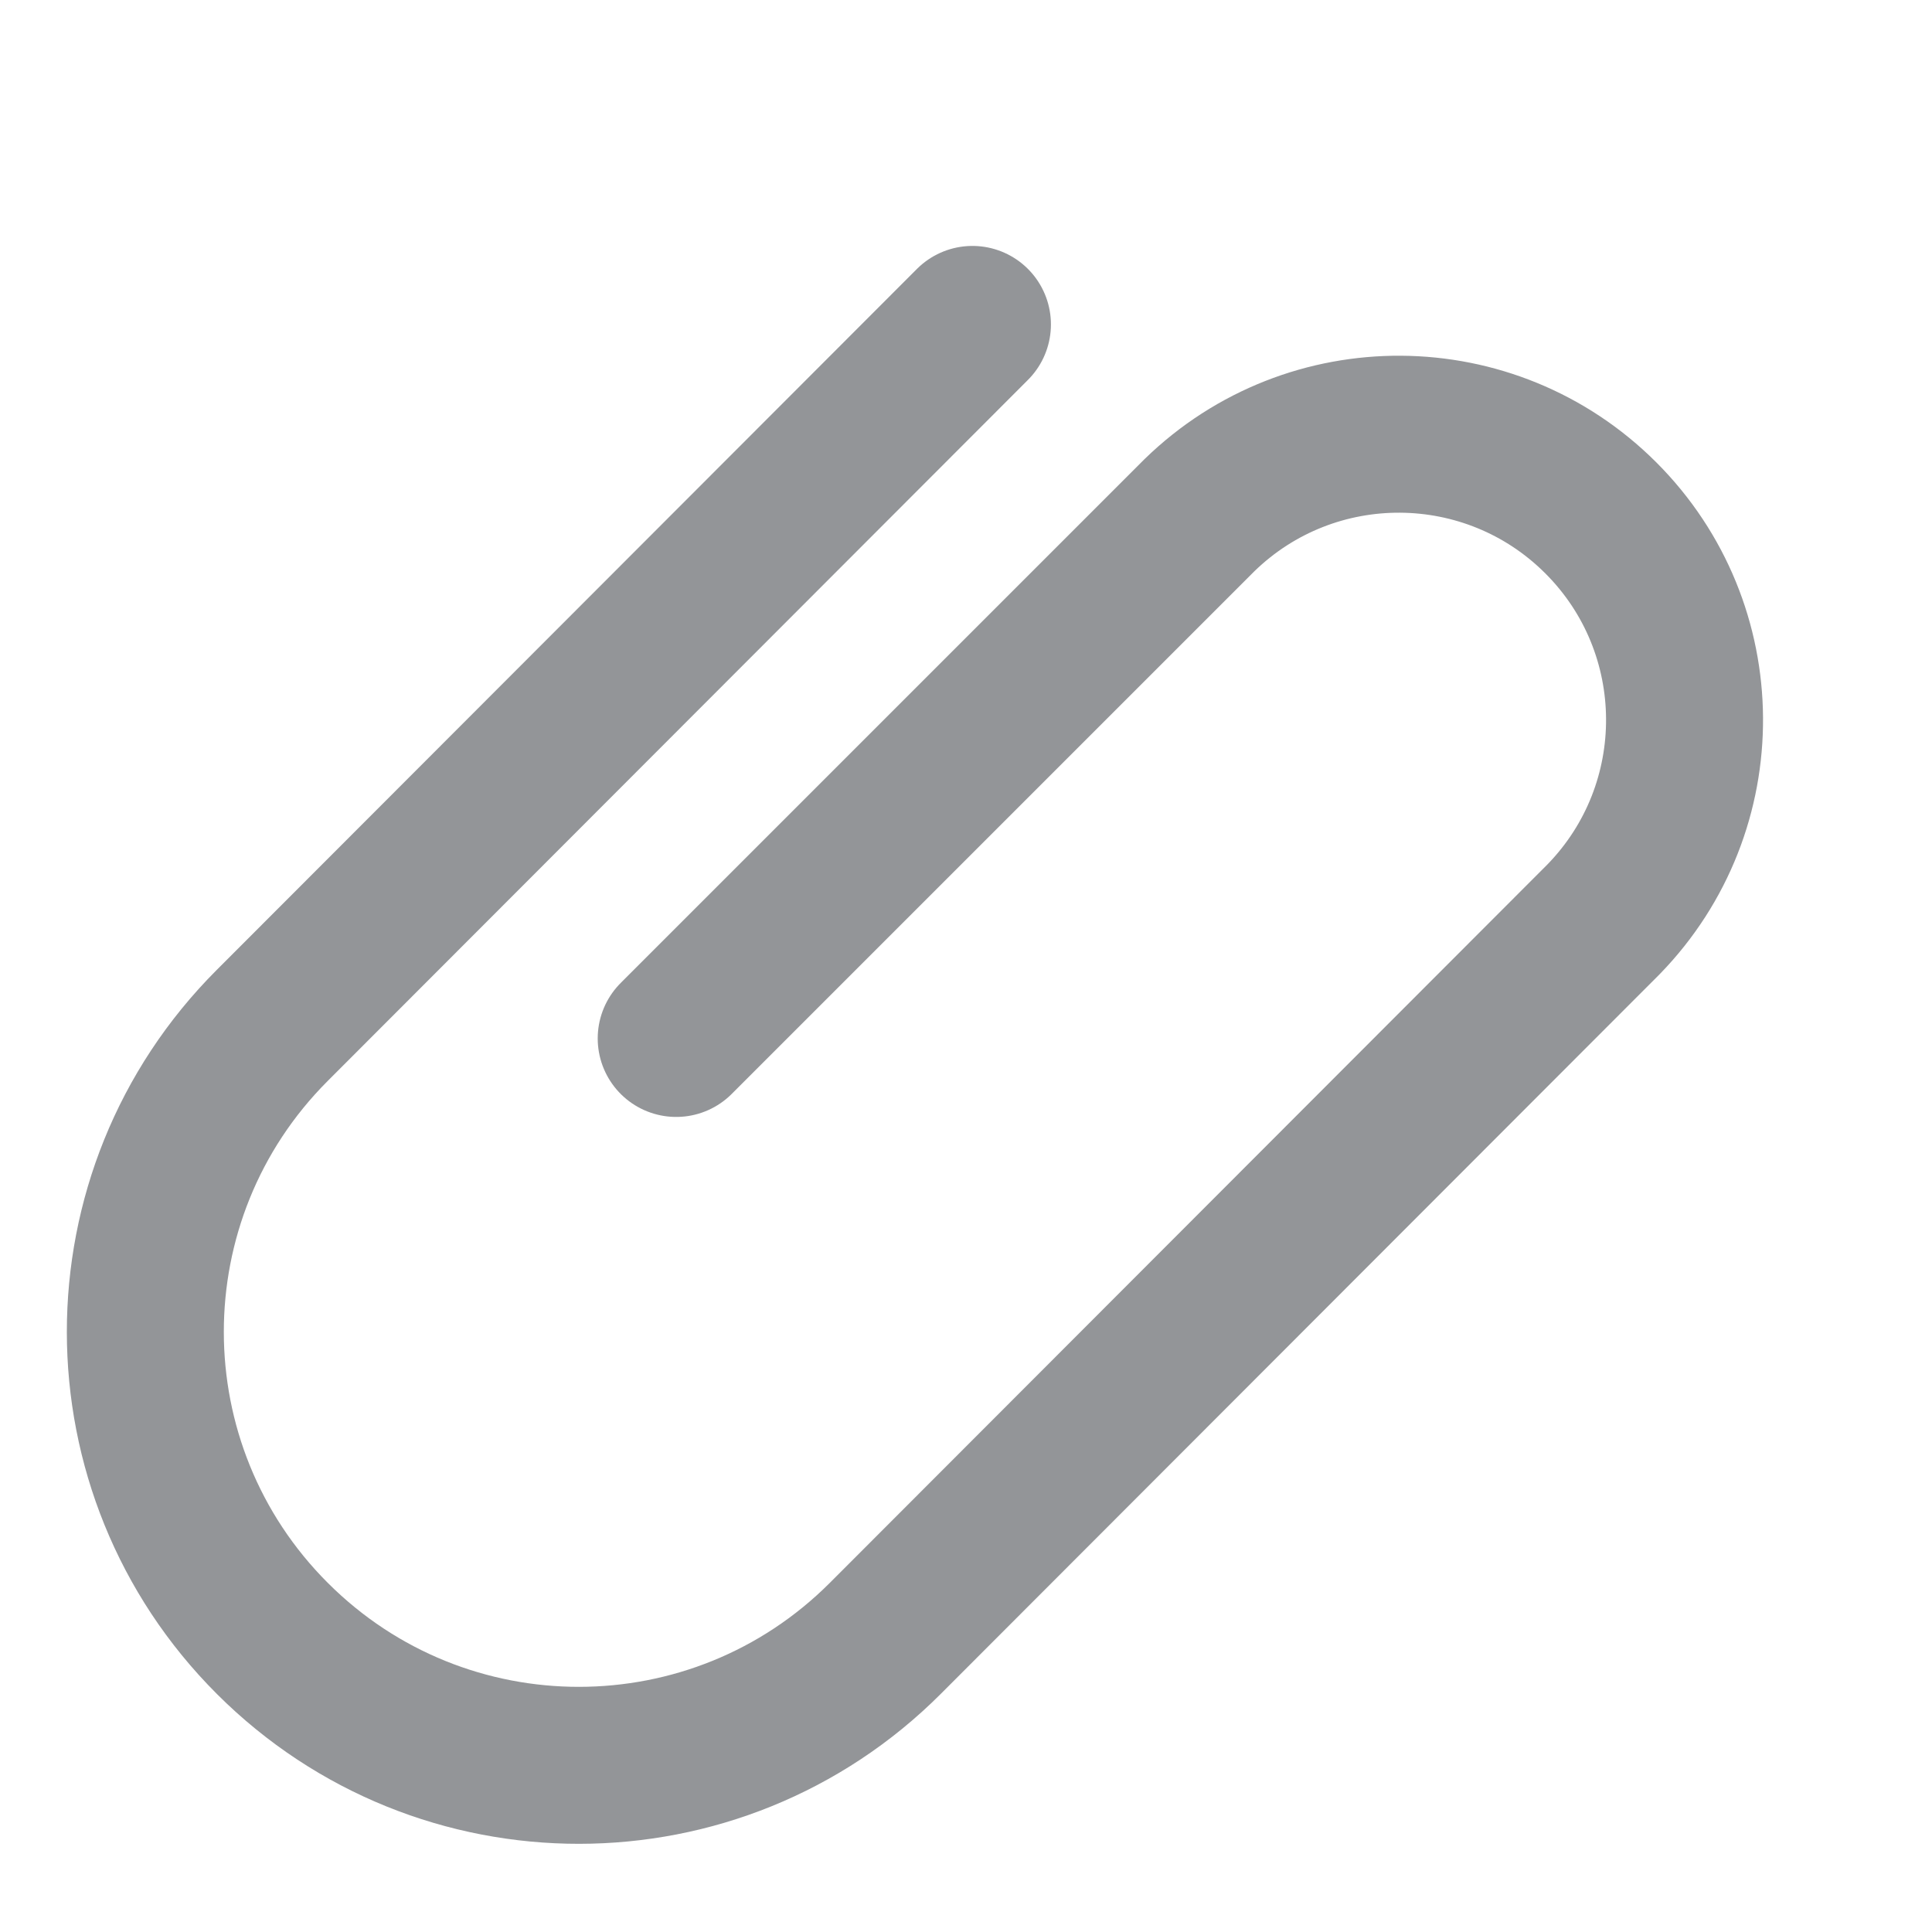
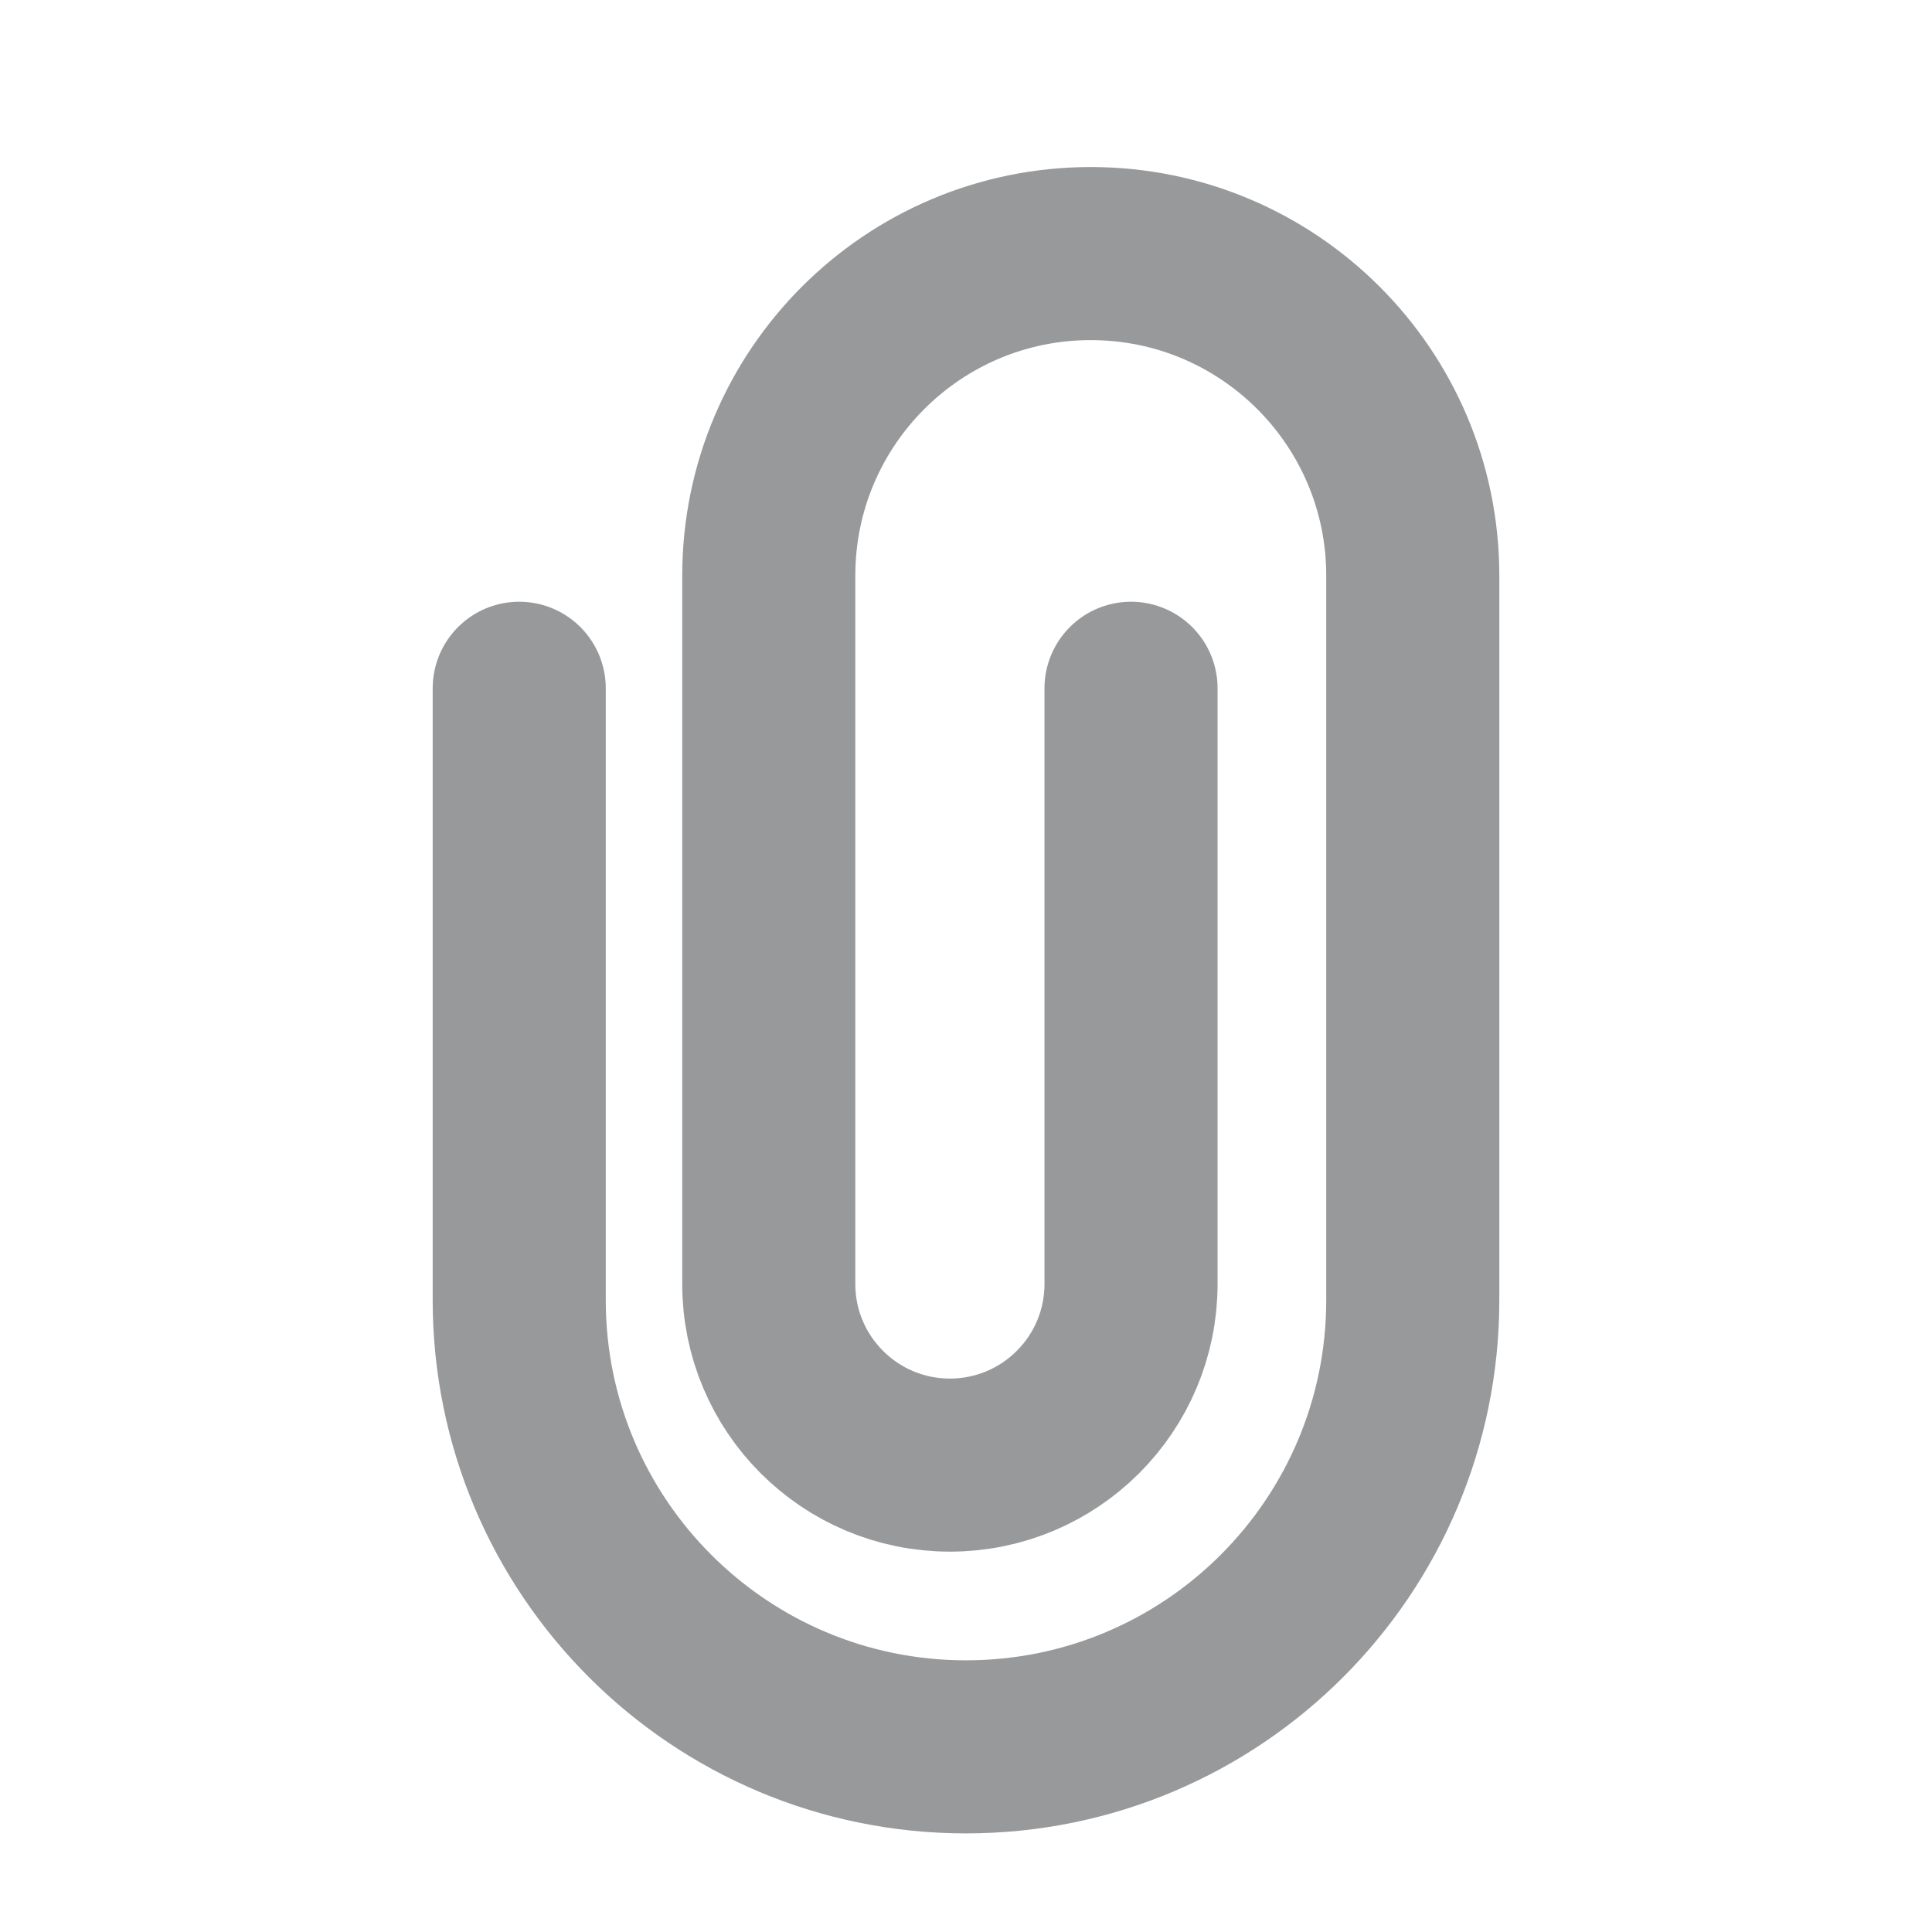
<svg xmlns="http://www.w3.org/2000/svg" viewBox="0 0 24 24" fill="none">
-   <path d="m8.4 12.9 6.5-6.5a3.55 3.55 0 0 1 5.02 5.02L11 20.35a5.38 5.38 0 0 1-7.62-7.61l8.7-8.71" stroke="#939598" stroke-width="1.95" stroke-linecap="round" stroke-linejoin="round" />
+   <path d="M6.45 8.55v7.6a5.55 5.55 0 0 0 11.1 0V7.15a4 4 0 0 0-8 0v8.8a2.25 2.25 0 0 0 4.5 0v-7.4" stroke="#97999B" stroke-width="2.15" stroke-linecap="round" stroke-linejoin="round" />
</svg>
